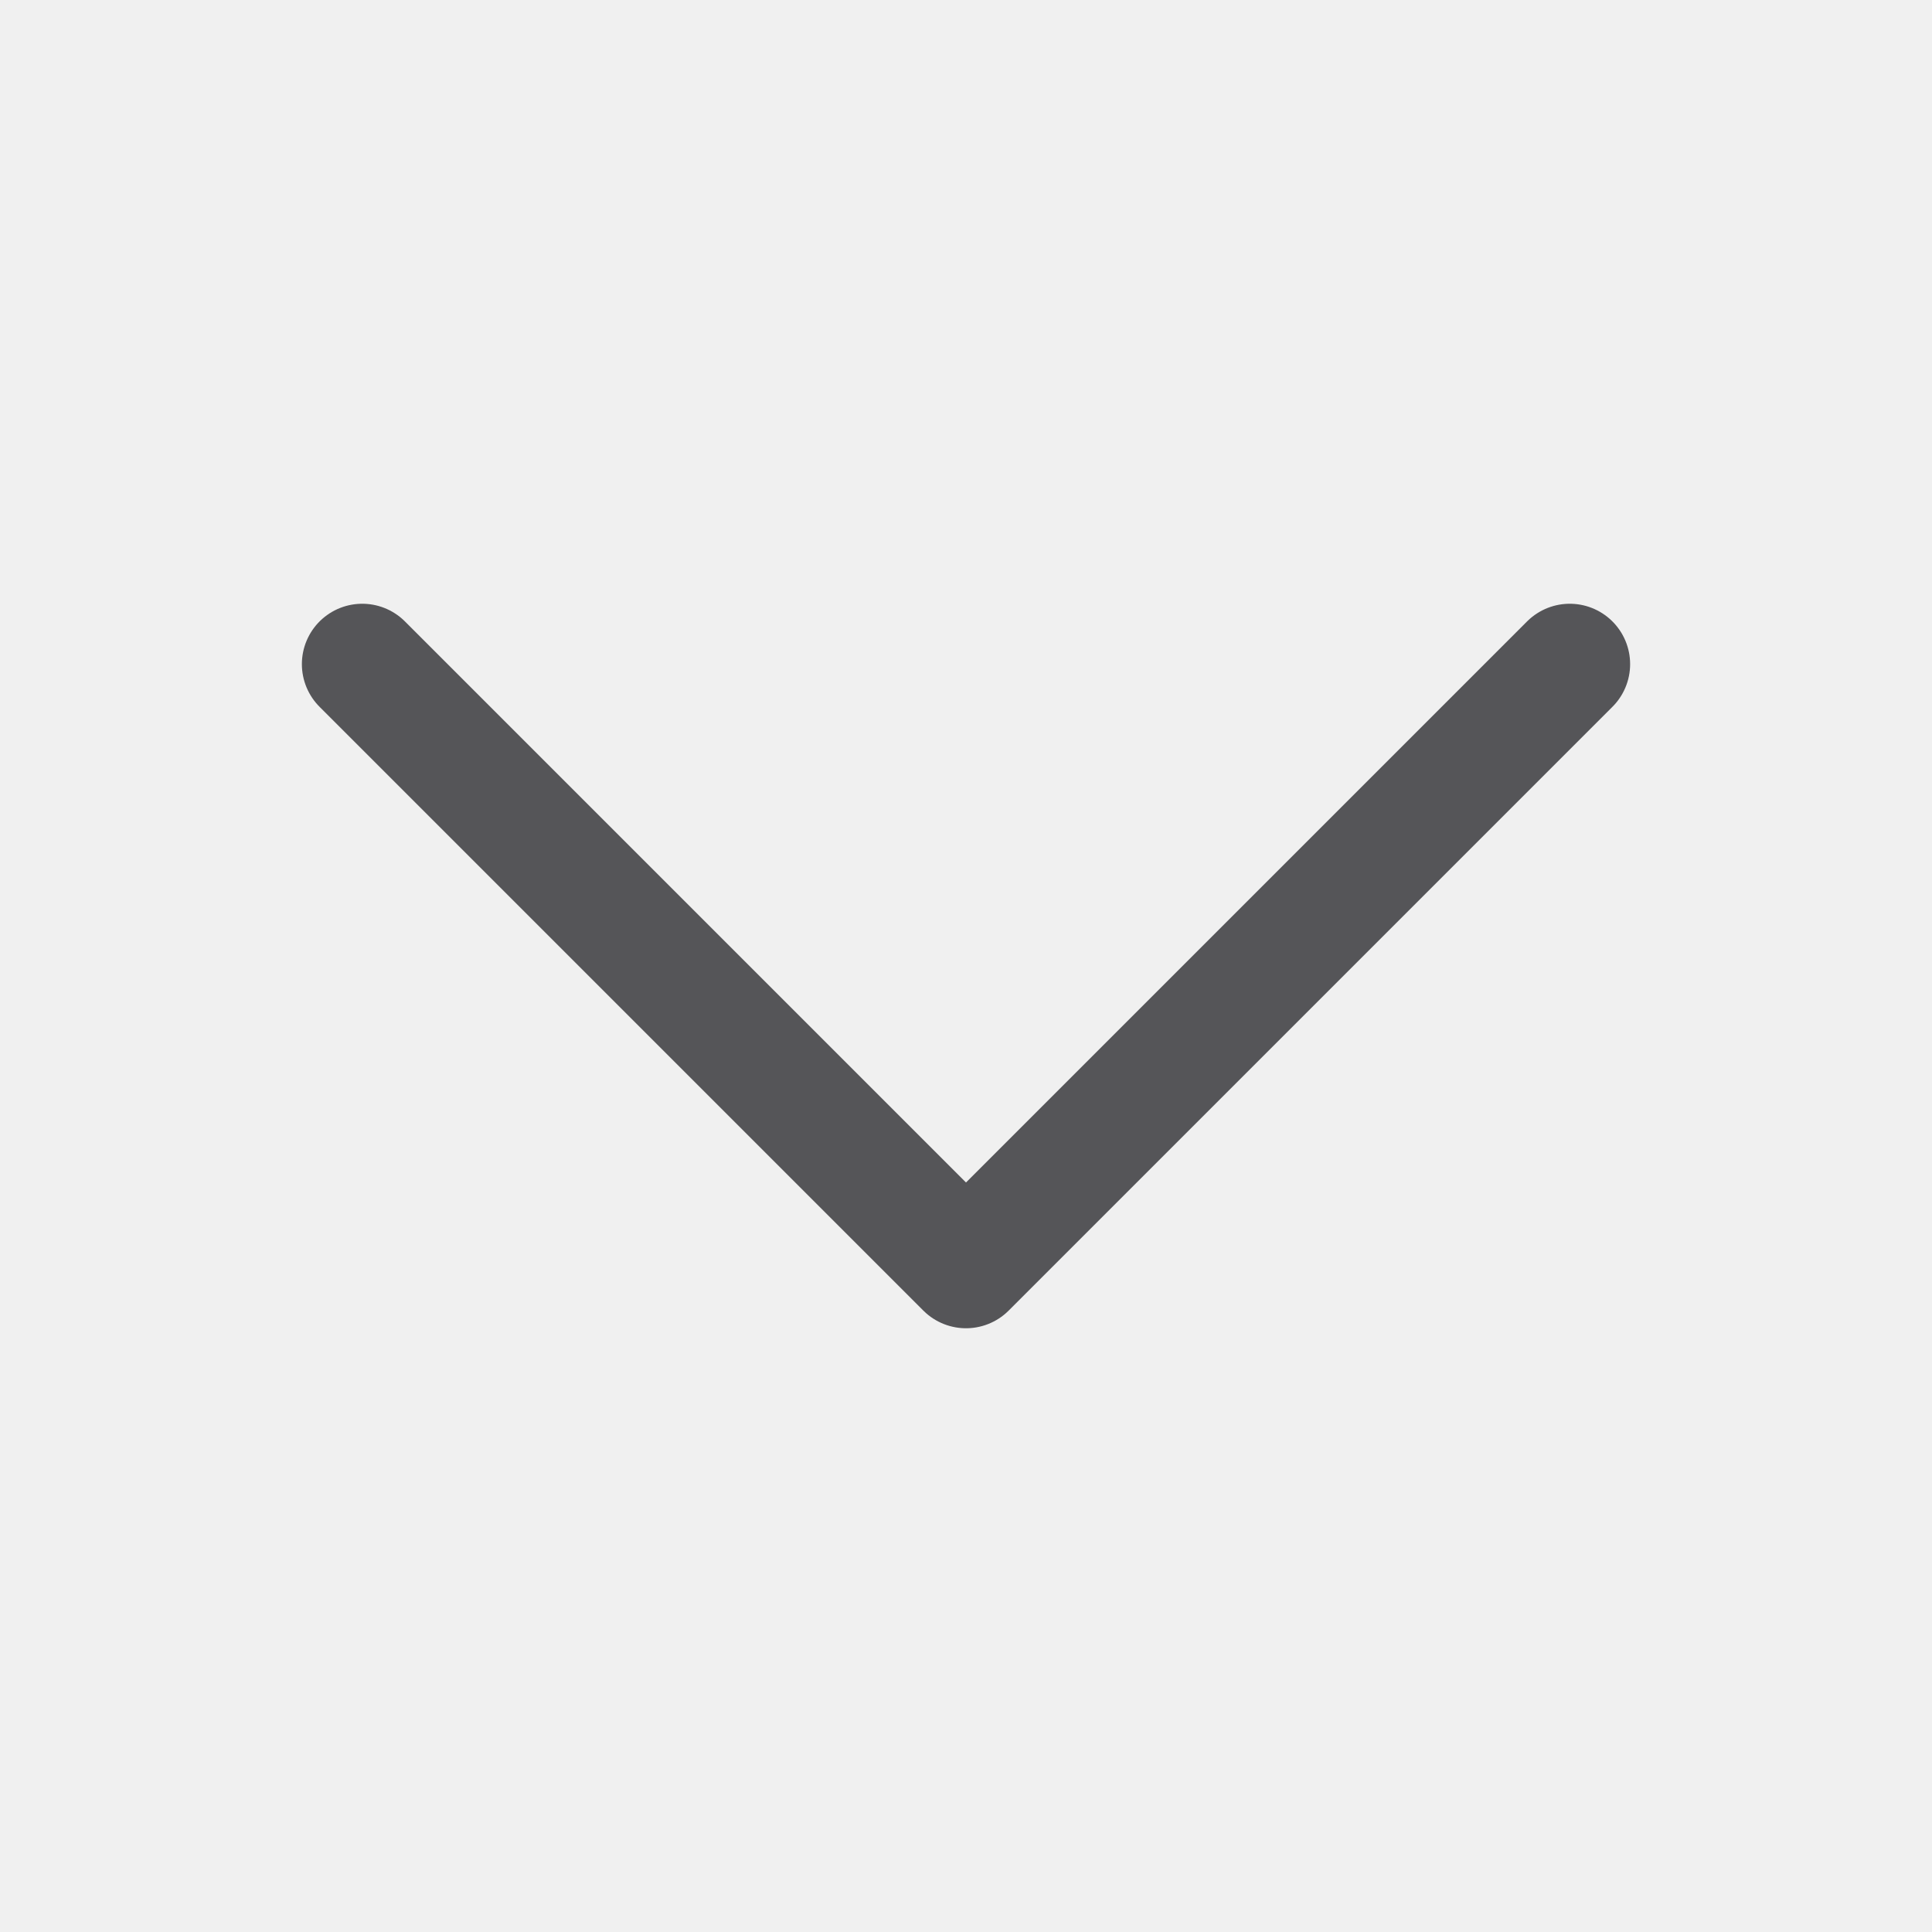
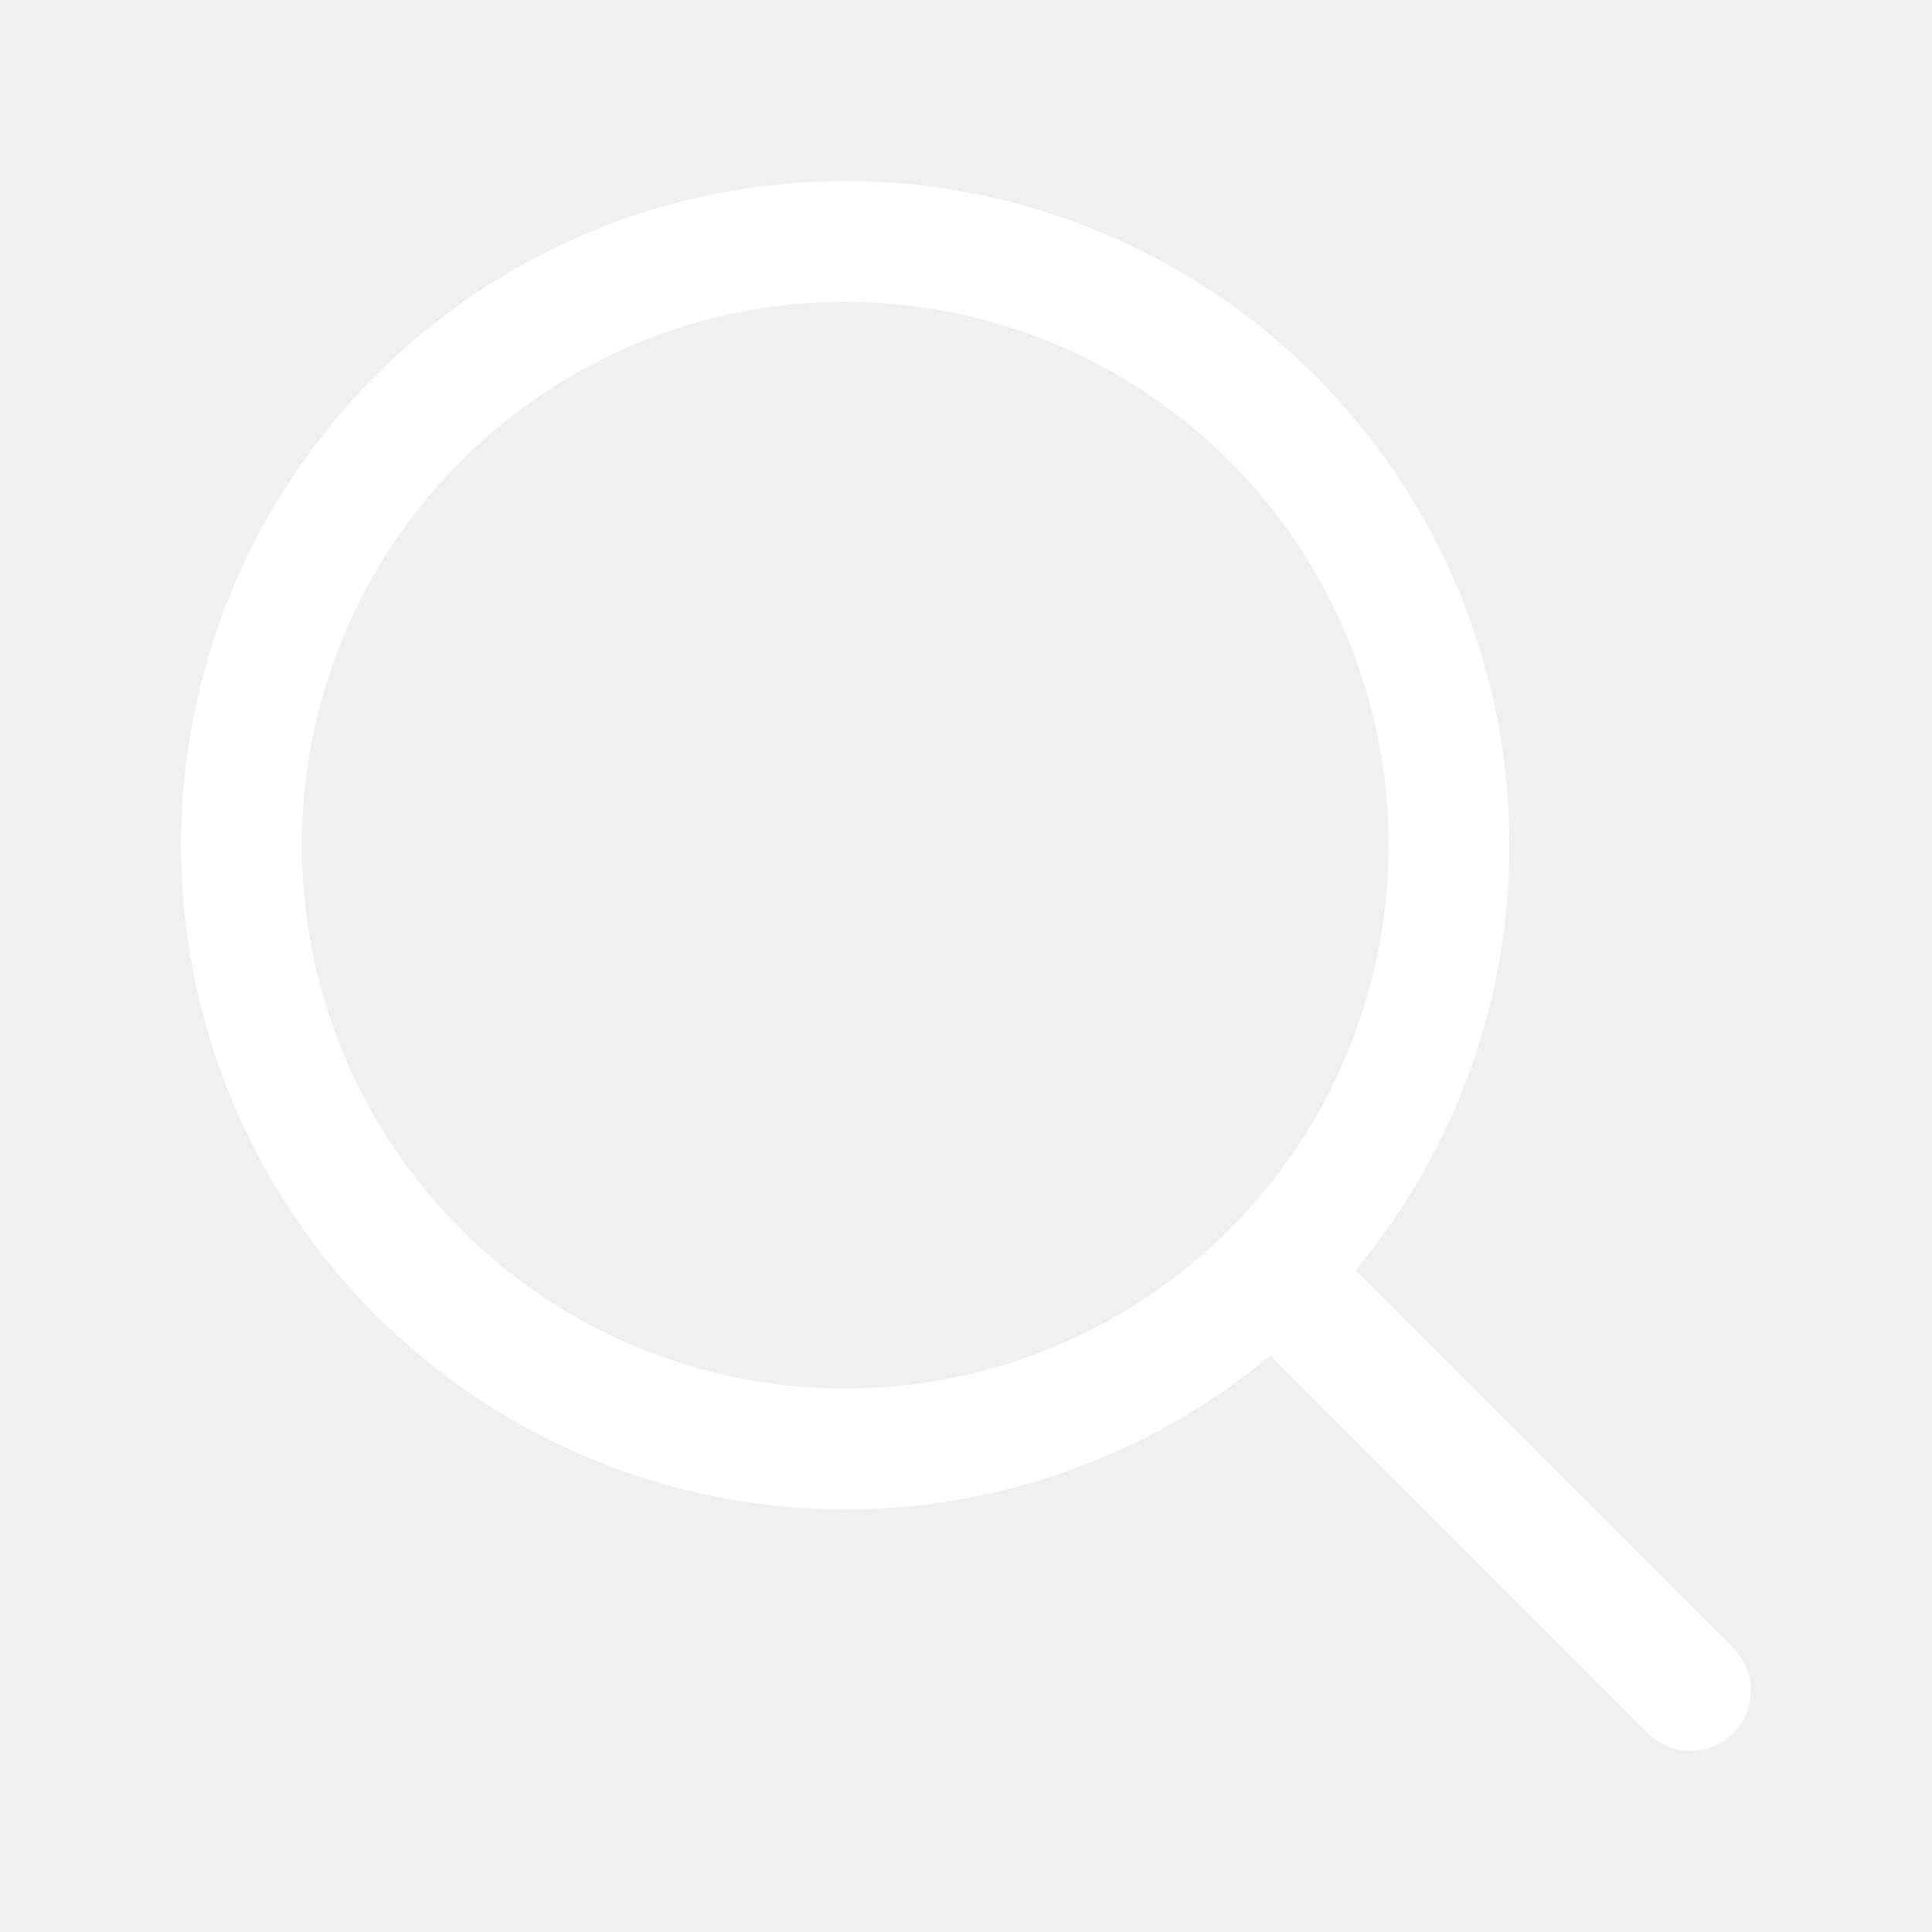
<svg xmlns="http://www.w3.org/2000/svg" width="24" height="24" viewBox="0 0 24 24" fill="none">
  <g id="Frame">
-     <path id="Vector" d="M19.5 8.25L12 15.75L4.5 8.25" stroke="#131318" stroke-opacity="0.7" stroke-width="1.5" stroke-linecap="round" stroke-linejoin="round" />
+     <path id="Vector" d="M21 21L15.803 15.803M15.803 15.803C17.21 14.396 18 12.489 18 10.499C18 8.51 17.21 6.603 15.803 5.196C14.396 3.789 12.489 2.999 10.499 2.999C8.51 2.999 6.603 3.789 5.196 5.196C3.789 6.603 2.999 8.51 2.999 10.499C2.999 12.489 3.789 14.396 5.196 15.803C6.603 17.21 8.51 18 10.499 18C12.489 18 14.396 17.21 15.803 15.803Z" stroke="white" stroke-width="1.5" stroke-linecap="round" stroke-linejoin="round" />
  </g>
</svg>
